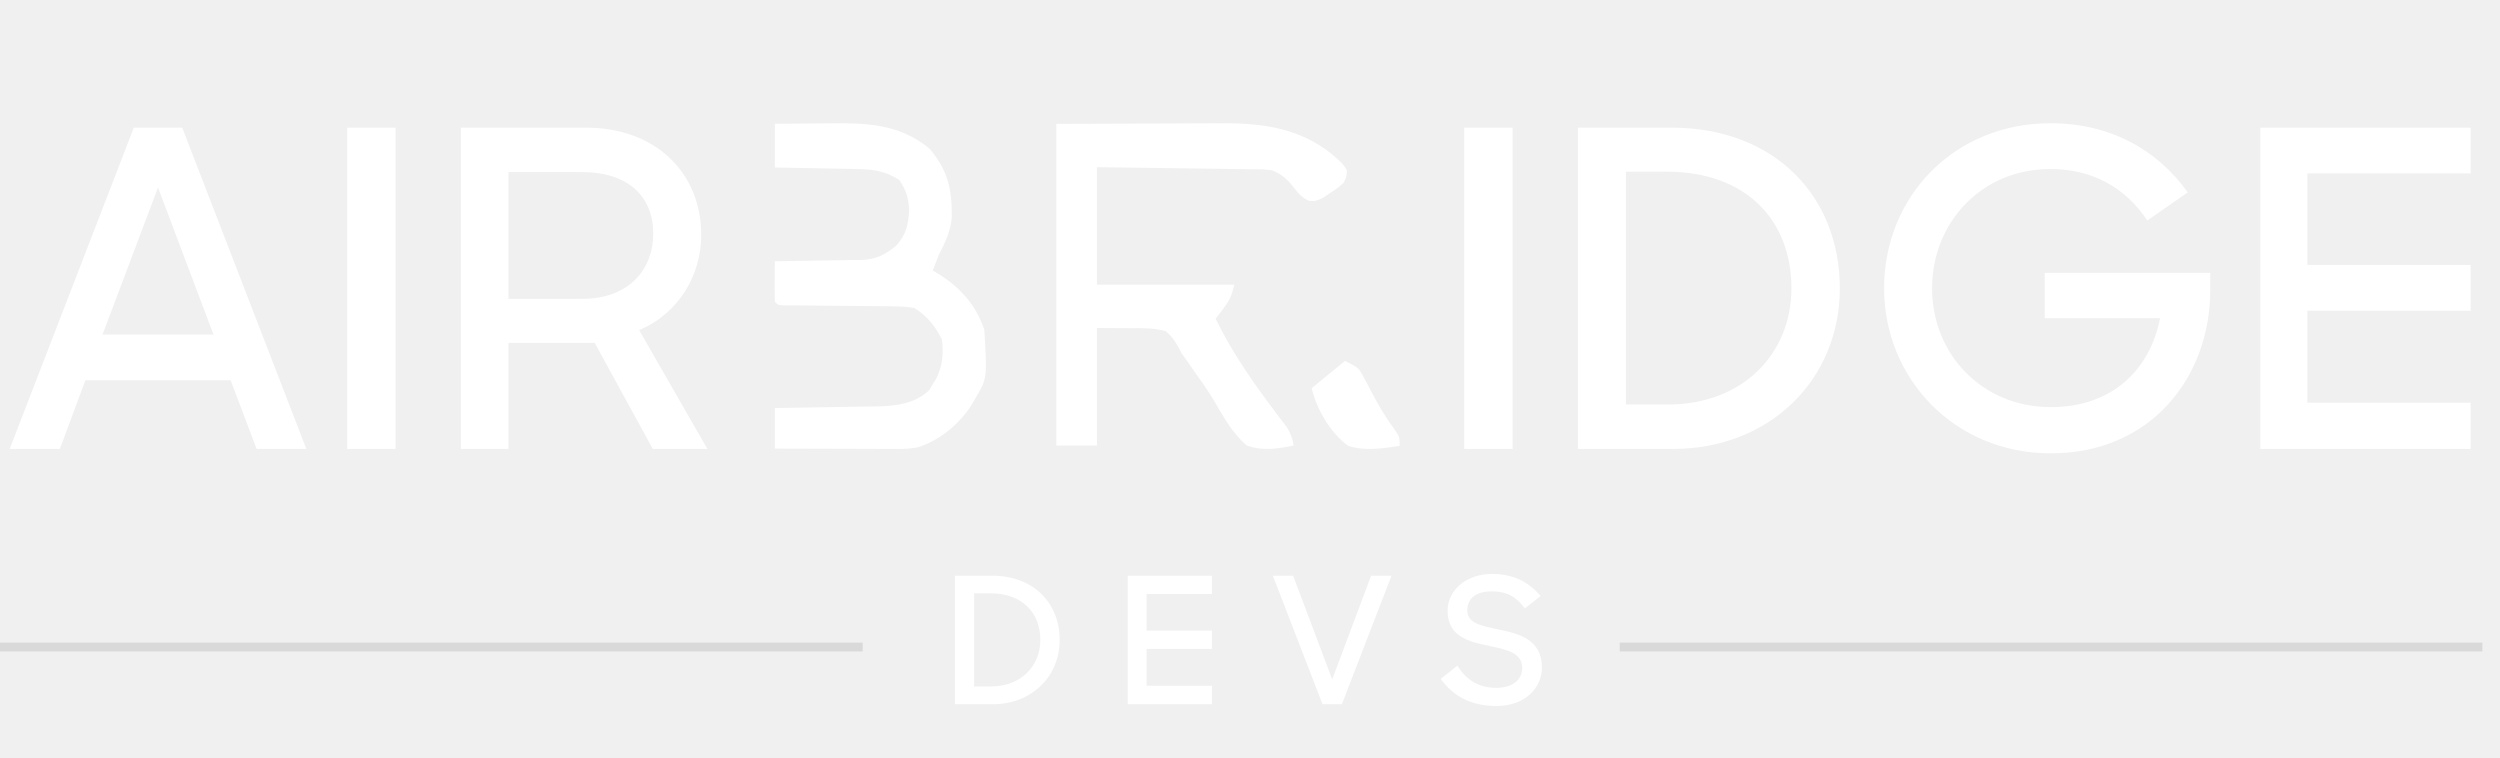
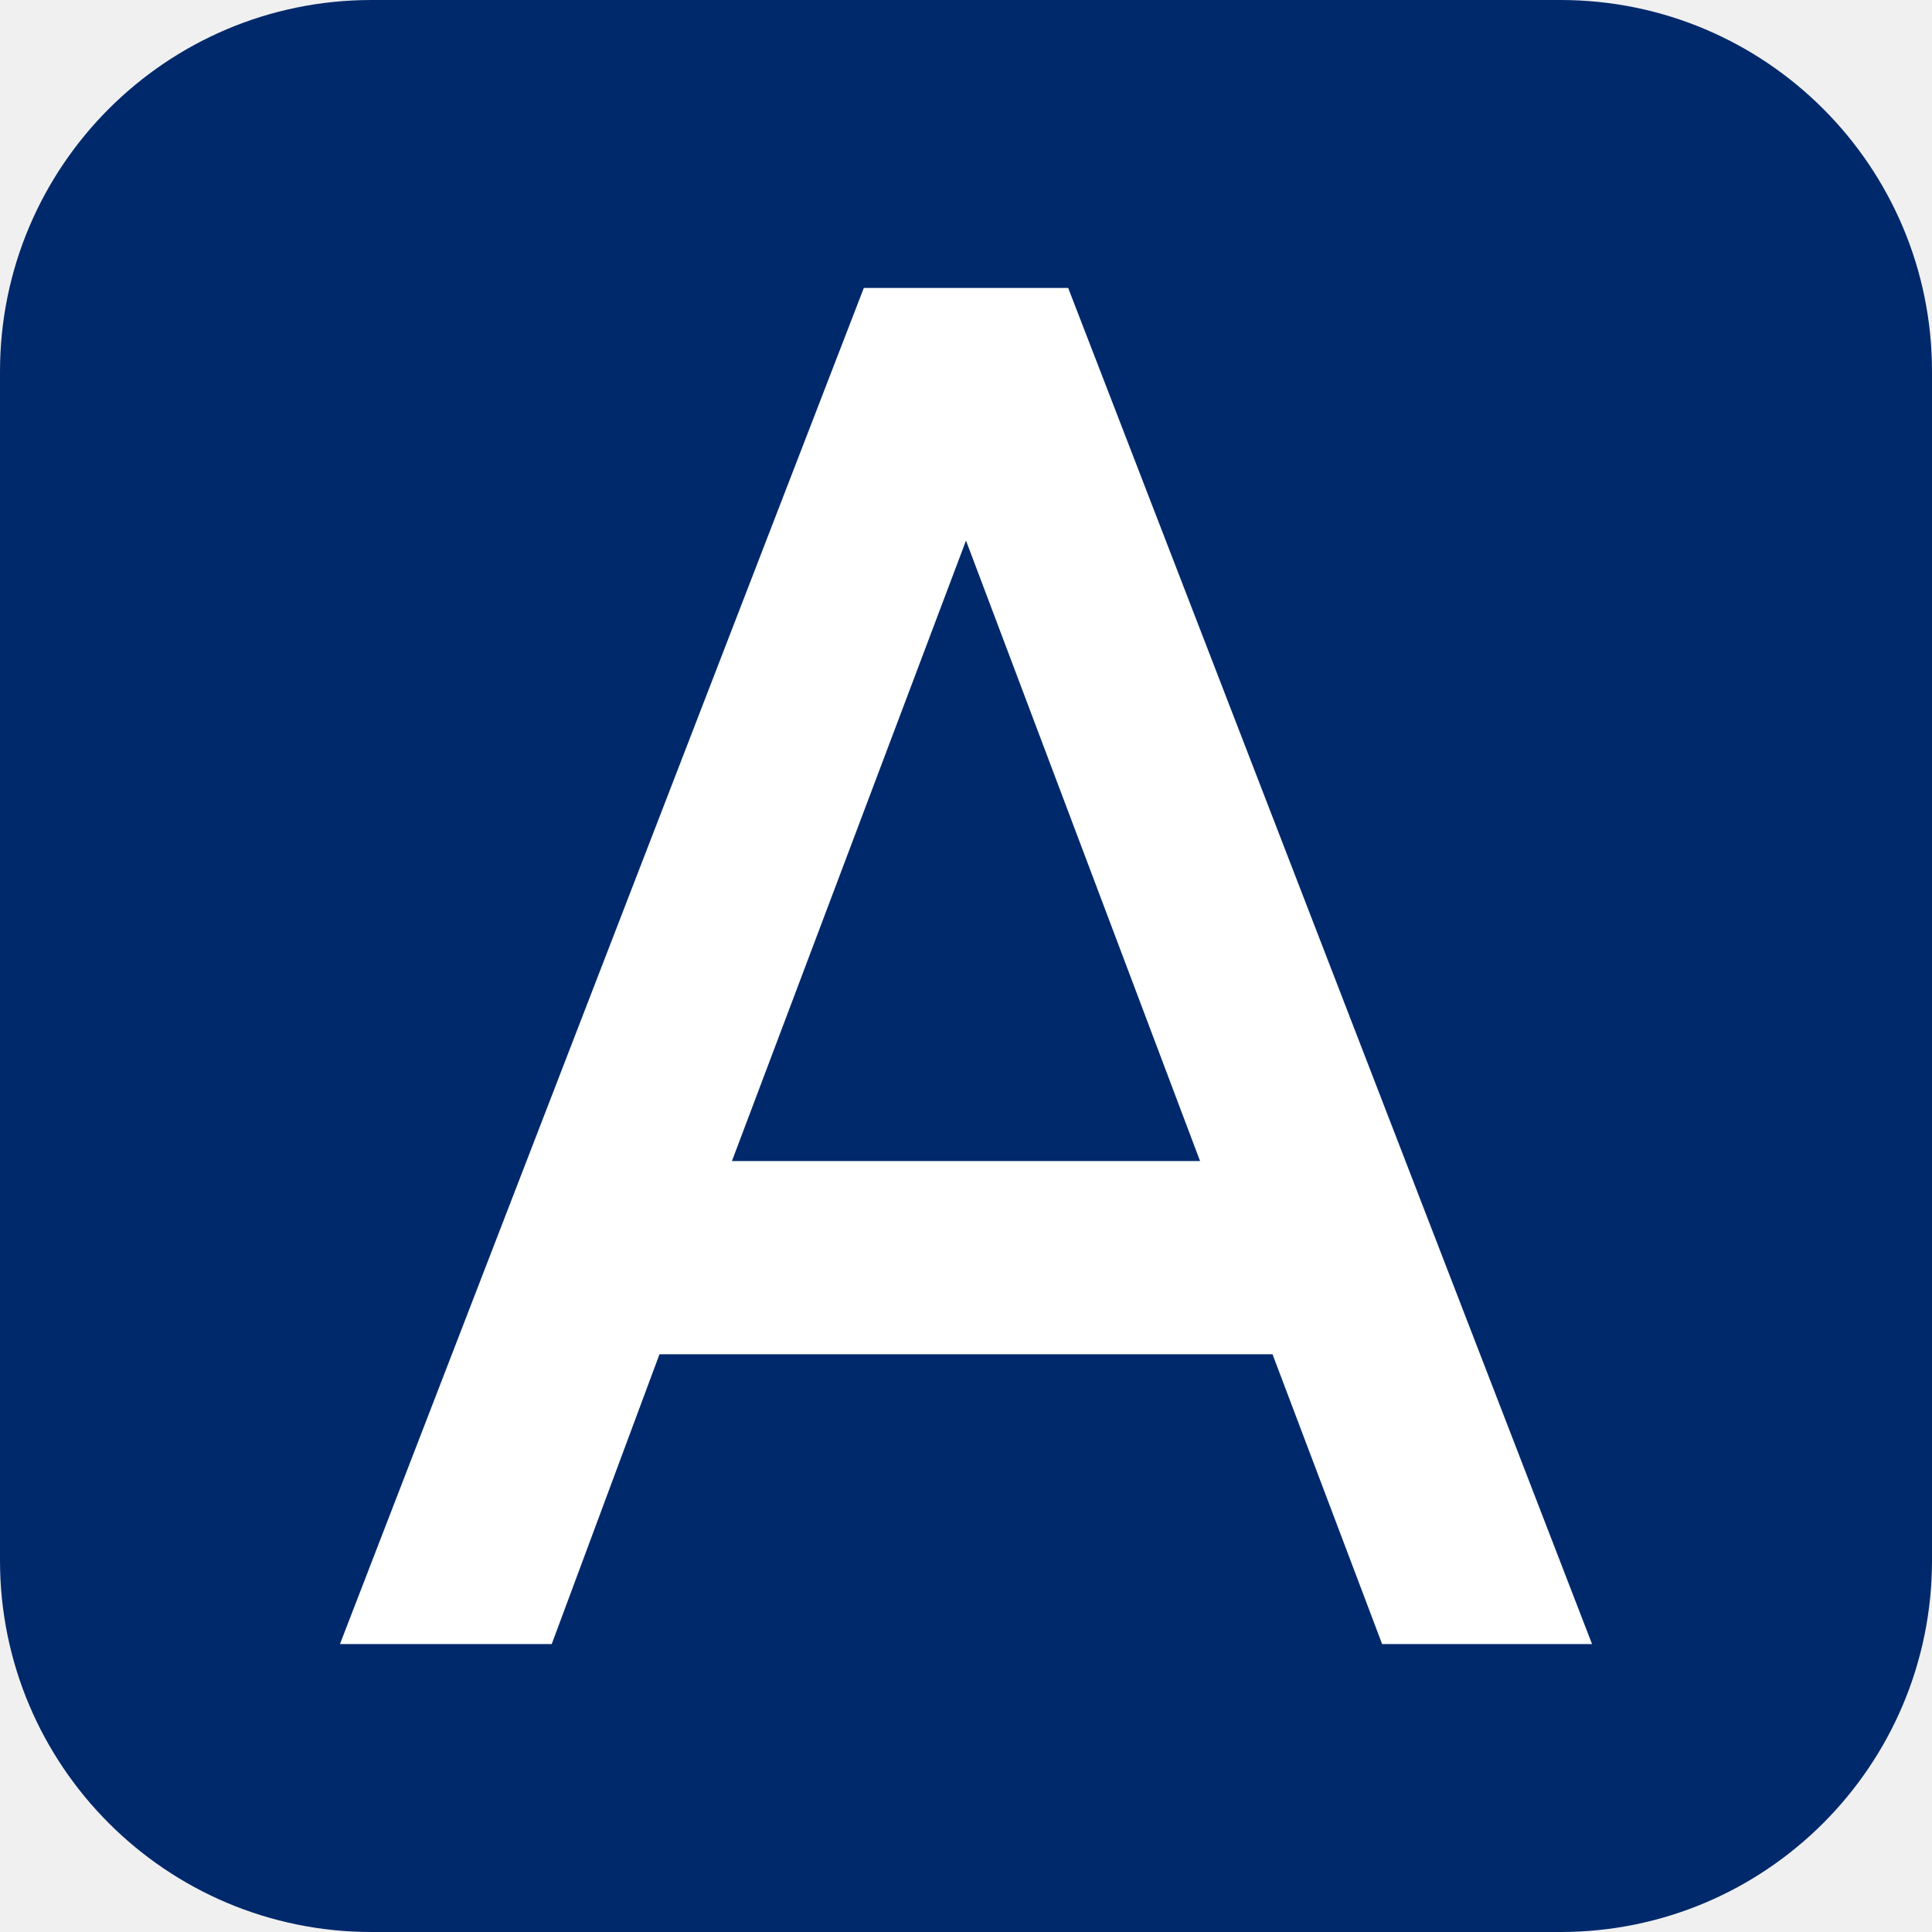
- <svg xmlns="http://www.w3.org/2000/svg" width="284" height="86" viewBox="0 0 284 86" fill="none">
-   <path d="M1.1 51L15.2 14.5H20.7L34.8 51H29.15L26.2 43.2H9.7L6.8 51H1.1ZM17.95 21.3L11.65 38H24.25L17.95 21.3ZM39.439 51V14.5H44.939V51H39.439ZM52.358 51V14.5H66.558C74.508 14.5 79.658 19.65 79.658 26.7C79.658 31.25 77.108 35.6 72.608 37.5L80.358 51H74.158L67.558 38.95H57.758V51H52.358ZM66.108 19.55H57.758V33.95H66.108C71.658 33.95 74.208 30.4 74.208 26.55C74.208 22.4 71.458 19.55 66.108 19.55ZM166.335 51V14.5H171.835V51H166.335ZM179.255 51V14.5H189.855C201.705 14.5 209.005 22.4 209.005 32.75C209.005 43.15 201.005 51 190.055 51H179.255ZM189.305 19.5H184.705V45.95H189.505C197.905 45.95 203.505 40.25 203.505 32.75C203.505 25.1 198.455 19.5 189.305 19.5ZM232.983 51.5C221.983 51.5 214.033 42.95 214.033 32.75C214.033 22.35 221.983 14 232.933 14C239.783 14 245.083 17.05 248.533 21.85L243.933 25.05C241.483 21.35 237.733 19.2 232.933 19.2C225.033 19.2 219.483 25.35 219.483 32.75C219.483 40.2 225.133 46.25 232.983 46.25C239.883 46.25 244.233 42.05 245.383 36.15H232.283V31H251.083V32.95C251.083 42.85 244.333 51.5 232.983 51.5ZM256.77 51V14.5H280.67V19.7H262.12V30.1H280.67V35.3H262.12V45.75H280.67V51H256.77Z" fill="white" />
-   <path d="M120 14.075C123.807 14.061 127.611 14.047 131.532 14.033C133.328 14.022 133.328 14.022 135.159 14.012C136.113 14.008 137.064 14.008 138.019 14.005C138.384 14.005 138.384 14.005 138.76 14.001C143.735 13.966 148.238 14.655 152.045 18.157C152.642 18.744 152.642 18.744 153 19.345C152.979 20.047 152.979 20.047 152.645 20.75C151.96 21.361 151.96 21.361 151.116 21.912C150.839 22.099 150.562 22.288 150.275 22.482C149.452 22.857 149.452 22.857 148.703 22.815C147.88 22.436 147.518 22.011 146.968 21.298C146.212 20.325 145.641 19.808 144.484 19.345C143.536 19.229 143.536 19.229 142.5 19.232C142.099 19.225 141.702 19.218 141.294 19.211C140.652 19.204 140.652 19.204 139.999 19.2C139.339 19.19 139.339 19.19 138.668 19.179C137.504 19.162 136.34 19.148 135.176 19.134C133.984 19.12 132.795 19.102 131.607 19.084C129.275 19.049 126.944 19.021 124.613 18.993C124.613 23.398 124.613 27.804 124.613 32.342C129.765 32.342 134.917 32.342 140.226 32.342C139.91 33.596 139.704 34.085 138.963 35.065C138.799 35.279 138.64 35.497 138.473 35.718C138.285 35.961 138.285 35.961 138.097 36.207C139.988 40.103 142.486 43.654 145.105 47.1C145.293 47.353 145.485 47.606 145.683 47.87C145.854 48.094 146.024 48.316 146.201 48.548C146.634 49.236 146.815 49.816 146.968 50.61C145.165 50.982 143.402 51.26 141.645 50.61C139.985 49.233 138.941 47.258 137.863 45.428C137.178 44.29 136.411 43.215 135.634 42.137C135.396 41.792 135.159 41.452 134.917 41.1C134.676 40.76 134.438 40.422 134.194 40.071C134.023 39.744 134.023 39.744 133.849 39.407C133.431 38.669 133.076 38.16 132.419 37.612C131.078 37.261 129.786 37.268 128.406 37.282C126.529 37.271 126.529 37.271 124.613 37.261C124.613 41.666 124.613 46.071 124.613 50.61C123.091 50.61 121.568 50.61 120 50.61C120 38.553 120 26.497 120 14.075Z" fill="white" />
-   <path d="M88.024 14.062C89.538 14.044 91.052 14.03 92.569 14.023C93.083 14.019 93.597 14.016 94.111 14.009C98.367 13.959 102.132 14.03 105.612 16.9C107.681 19.384 108.147 21.449 108.126 24.667C107.978 26.302 107.381 27.53 106.647 28.963C106.412 29.552 106.181 30.145 105.957 30.737C106.154 30.851 106.35 30.961 106.55 31.078C109.013 32.607 110.896 34.626 111.82 37.478C112.147 42.995 112.147 42.995 110.785 45.284C110.654 45.511 110.523 45.738 110.389 45.972C108.978 48.183 106.757 50.024 104.274 50.812C103.484 50.971 102.767 51.003 101.963 51C101.65 51 101.339 51 101.022 51C100.687 51 100.356 50.996 100.015 50.996C99.67 50.996 99.329 50.993 98.977 50.993C97.884 50.993 96.79 50.989 95.697 50.982C94.956 50.982 94.214 50.978 93.473 50.978C91.655 50.975 89.841 50.968 88.024 50.961C88.024 49.439 88.024 47.917 88.024 46.348C88.438 46.345 88.852 46.338 89.279 46.334C90.824 46.313 92.369 46.285 93.914 46.256C94.58 46.242 95.249 46.235 95.915 46.224C96.877 46.214 97.839 46.196 98.801 46.175C99.098 46.175 99.391 46.171 99.694 46.167C101.805 46.114 103.946 45.866 105.557 44.319C105.681 44.11 105.805 43.904 105.936 43.687C106.133 43.375 106.133 43.375 106.333 43.056C107.081 41.605 107.206 40.15 106.992 38.543C106.209 36.989 105.329 35.917 103.888 34.995C102.705 34.782 101.536 34.789 100.336 34.793C99.994 34.785 99.653 34.782 99.305 34.775C98.215 34.761 97.128 34.757 96.042 34.75C94.949 34.739 93.859 34.729 92.766 34.715C92.086 34.708 91.407 34.7 90.731 34.697C90.424 34.697 90.121 34.693 89.807 34.69C89.4 34.69 89.4 34.69 88.986 34.686C88.369 34.64 88.369 34.64 88.024 34.285C88 33.508 87.996 32.731 88.003 31.958C88.007 31.532 88.01 31.106 88.01 30.67C88.017 30.34 88.02 30.01 88.024 29.673C88.369 29.669 88.714 29.666 89.069 29.662C90.352 29.648 91.635 29.627 92.921 29.598C93.473 29.588 94.028 29.581 94.583 29.577C95.383 29.57 96.183 29.552 96.984 29.535C97.353 29.535 97.353 29.535 97.728 29.535C99.474 29.481 100.463 29.013 101.819 27.899C102.967 26.593 103.16 25.593 103.284 23.861C103.188 22.417 102.957 21.644 102.164 20.448C100.55 19.401 99.118 19.221 97.253 19.203C96.987 19.196 96.722 19.189 96.449 19.181C95.608 19.164 94.769 19.153 93.928 19.139C93.359 19.128 92.787 19.114 92.214 19.104C90.817 19.072 89.421 19.05 88.024 19.029C88.024 17.39 88.024 15.751 88.024 14.062Z" fill="white" />
-   <path d="M152.793 41C154.345 41.775 154.345 41.775 154.924 42.878C155.117 43.23 155.117 43.23 155.314 43.591C155.507 43.96 155.507 43.96 155.703 44.339C156.479 45.797 157.245 47.196 158.238 48.523C159 49.615 159 49.615 159 50.649C157.052 50.956 155.055 51.255 153.138 50.649C151.086 49.105 149.614 46.558 149 44.101C150.252 43.078 151.503 42.054 152.793 41Z" fill="white" />
-   <rect y="73" width="98" height="1" fill="#D9D9D9" />
-   <rect x="184" y="73" width="98" height="1" fill="#D9D9D9" />
-   <path d="M108.48 80V65.4H112.72C117.46 65.4 120.38 68.56 120.38 72.7C120.38 76.86 117.18 80 112.8 80H108.48ZM112.5 67.4H110.66V77.98H112.58C115.94 77.98 118.18 75.7 118.18 72.7C118.18 69.64 116.16 67.4 112.5 67.4ZM128.114 80V65.4H137.674V67.48H130.254V71.64H137.674V73.72H130.254V77.9H137.674V80H128.114ZM150.238 80L144.598 65.4H146.898L151.338 77.18L155.758 65.4H158.078L152.438 80H150.238ZM170.004 80.2C166.964 80.2 165.044 79 163.664 77.12L165.564 75.62C166.624 77.34 168.104 78.14 169.944 78.14C171.904 78.14 172.924 77.18 172.924 75.86C172.924 74.12 171.064 73.78 169.104 73.36C166.844 72.9 164.444 72.3 164.444 69.38C164.444 67.1 166.524 65.2 169.464 65.2C171.964 65.2 173.604 66.1 175.024 67.7L173.224 69.12C172.364 67.96 171.364 67.18 169.464 67.18C167.504 67.18 166.684 68.1 166.684 69.36C166.684 70.84 168.404 71.12 170.304 71.52C172.604 72 175.164 72.66 175.164 75.84C175.164 78.08 173.324 80.2 170.004 80.2Z" fill="white" />
+ <svg xmlns="http://www.w3.org/2000/svg" viewBox="-8.05 6.75 52 52">
+   <rect x="-8.05" y="6.75" width="52" height="52" rx="10" fill="#00296b" />
+   <path d="M1.1 51L15.2 14.5H20.7L34.8 51H29.15L26.2 43.2H9.7L6.8 51H1.1ZM17.95 21.3L11.65 38H24.25L17.95 21.3Z" fill="#fff" />
</svg>
